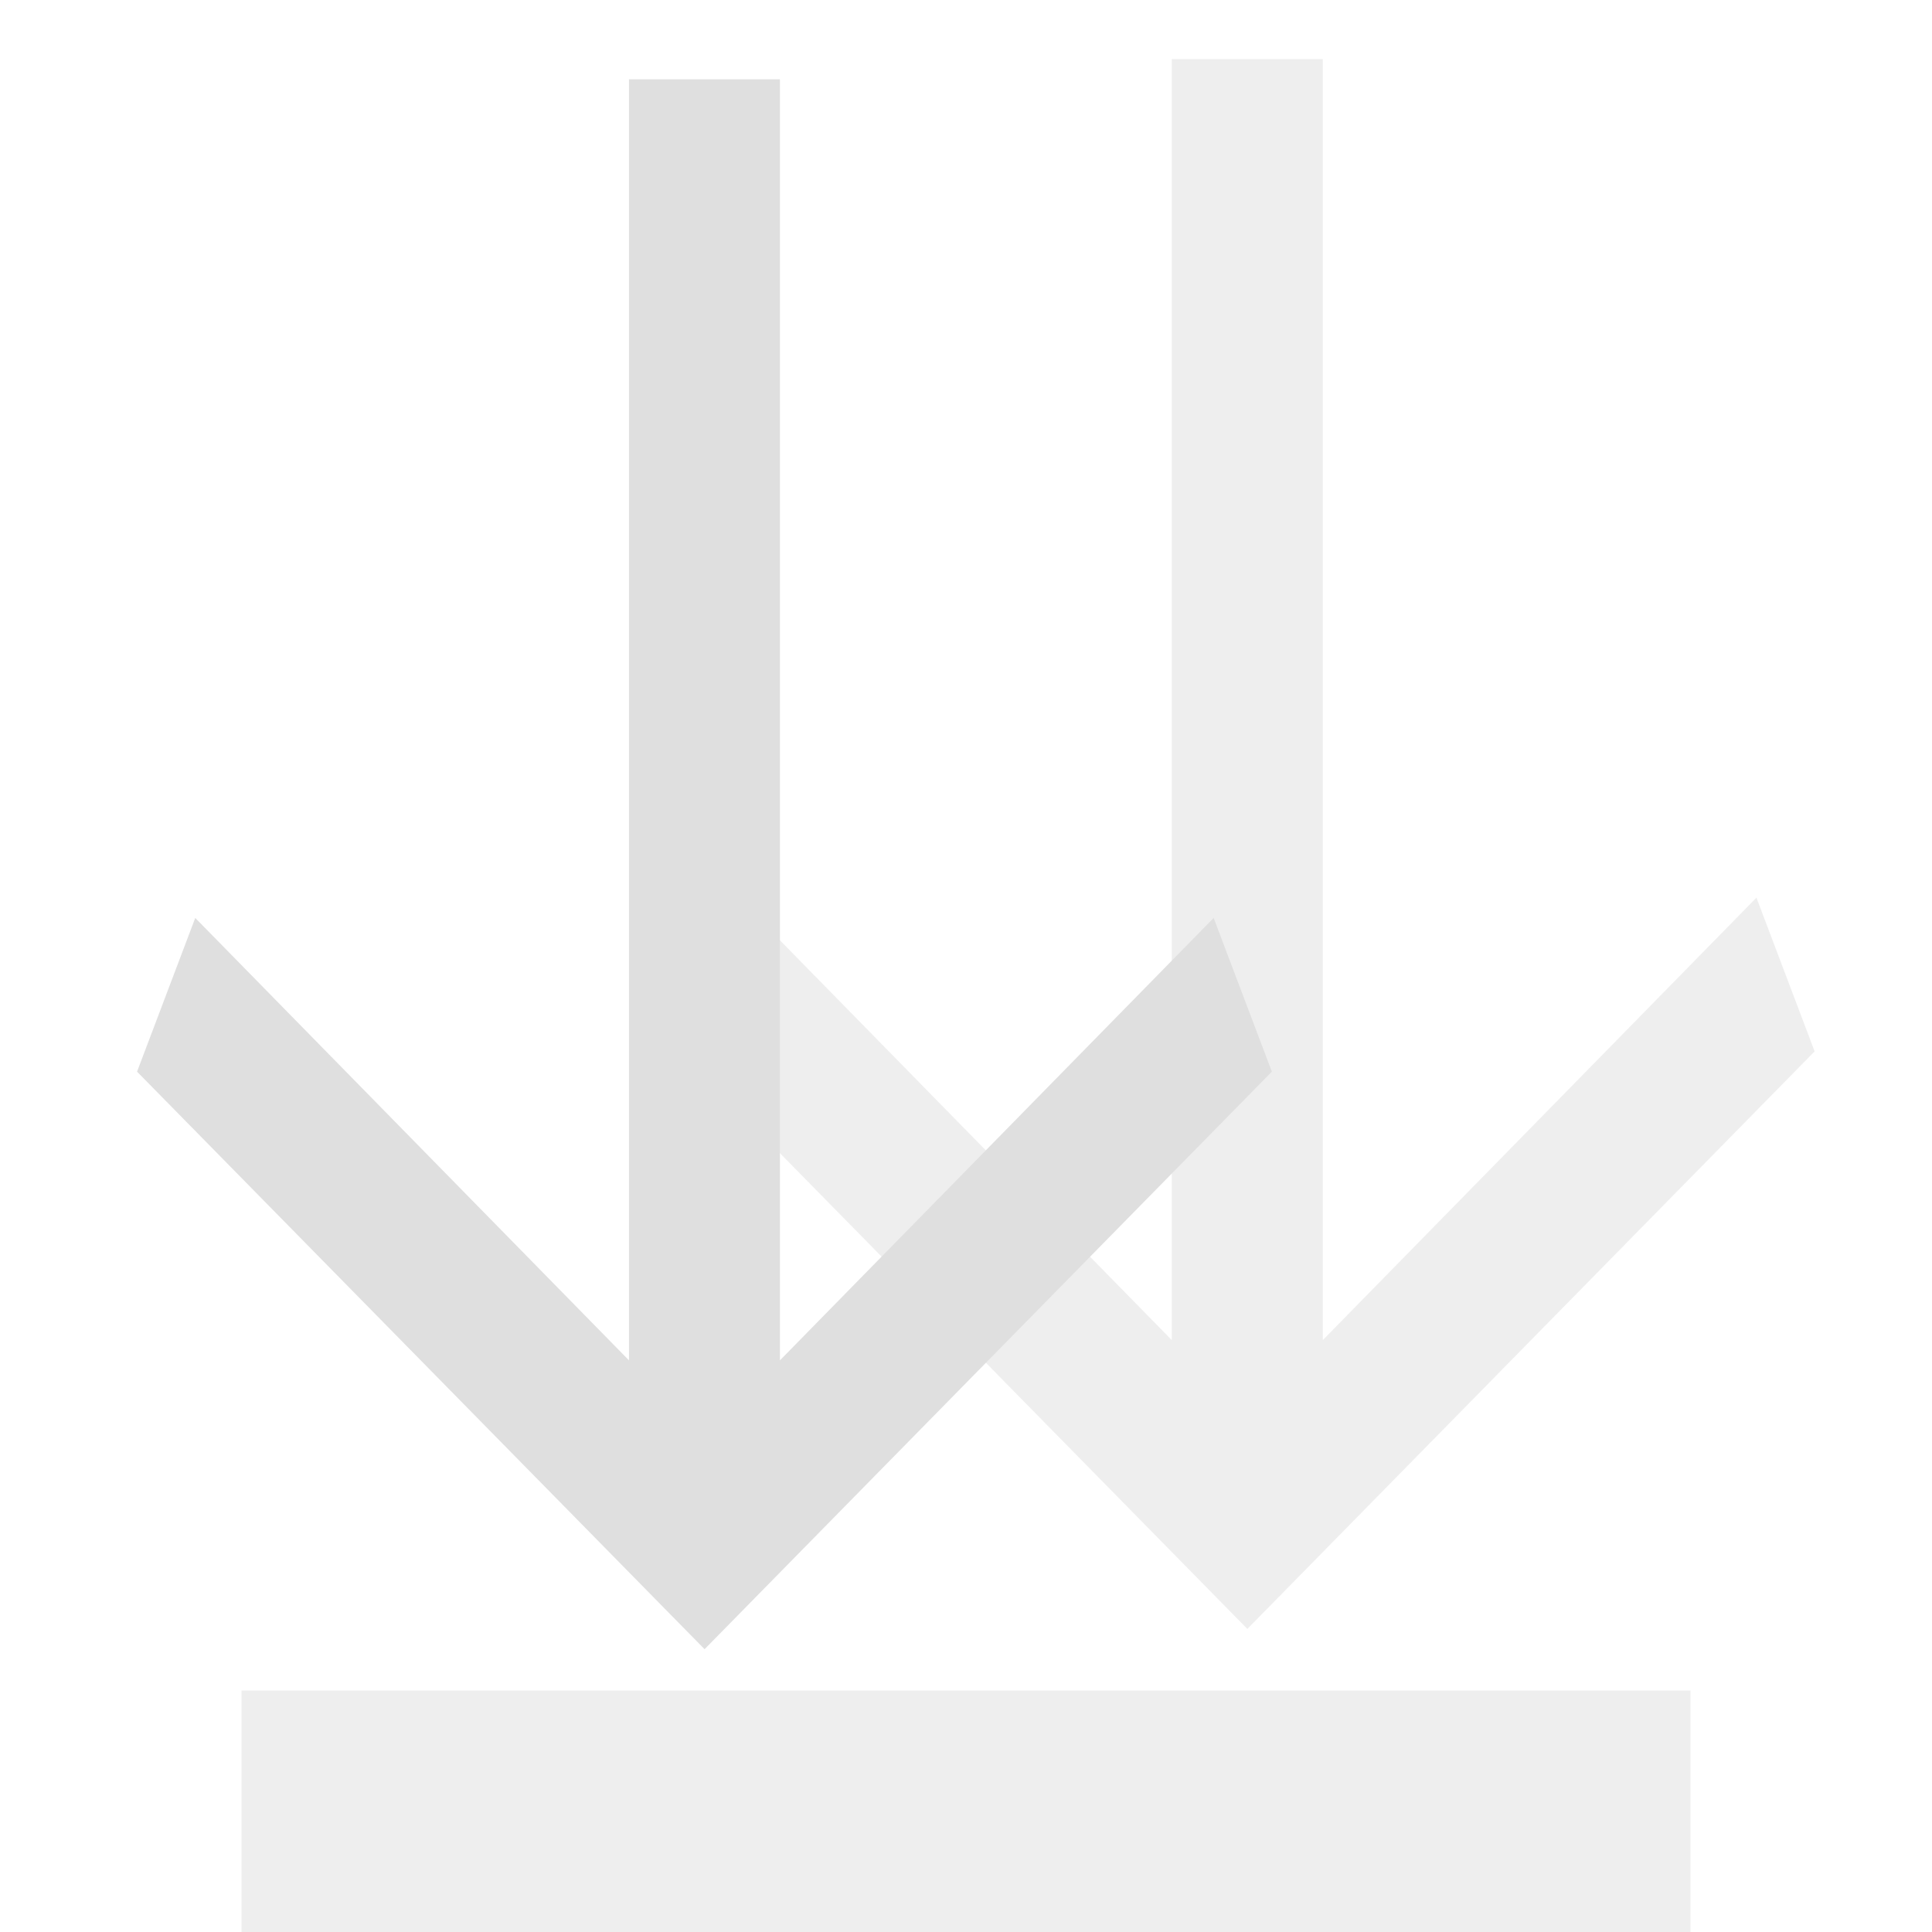
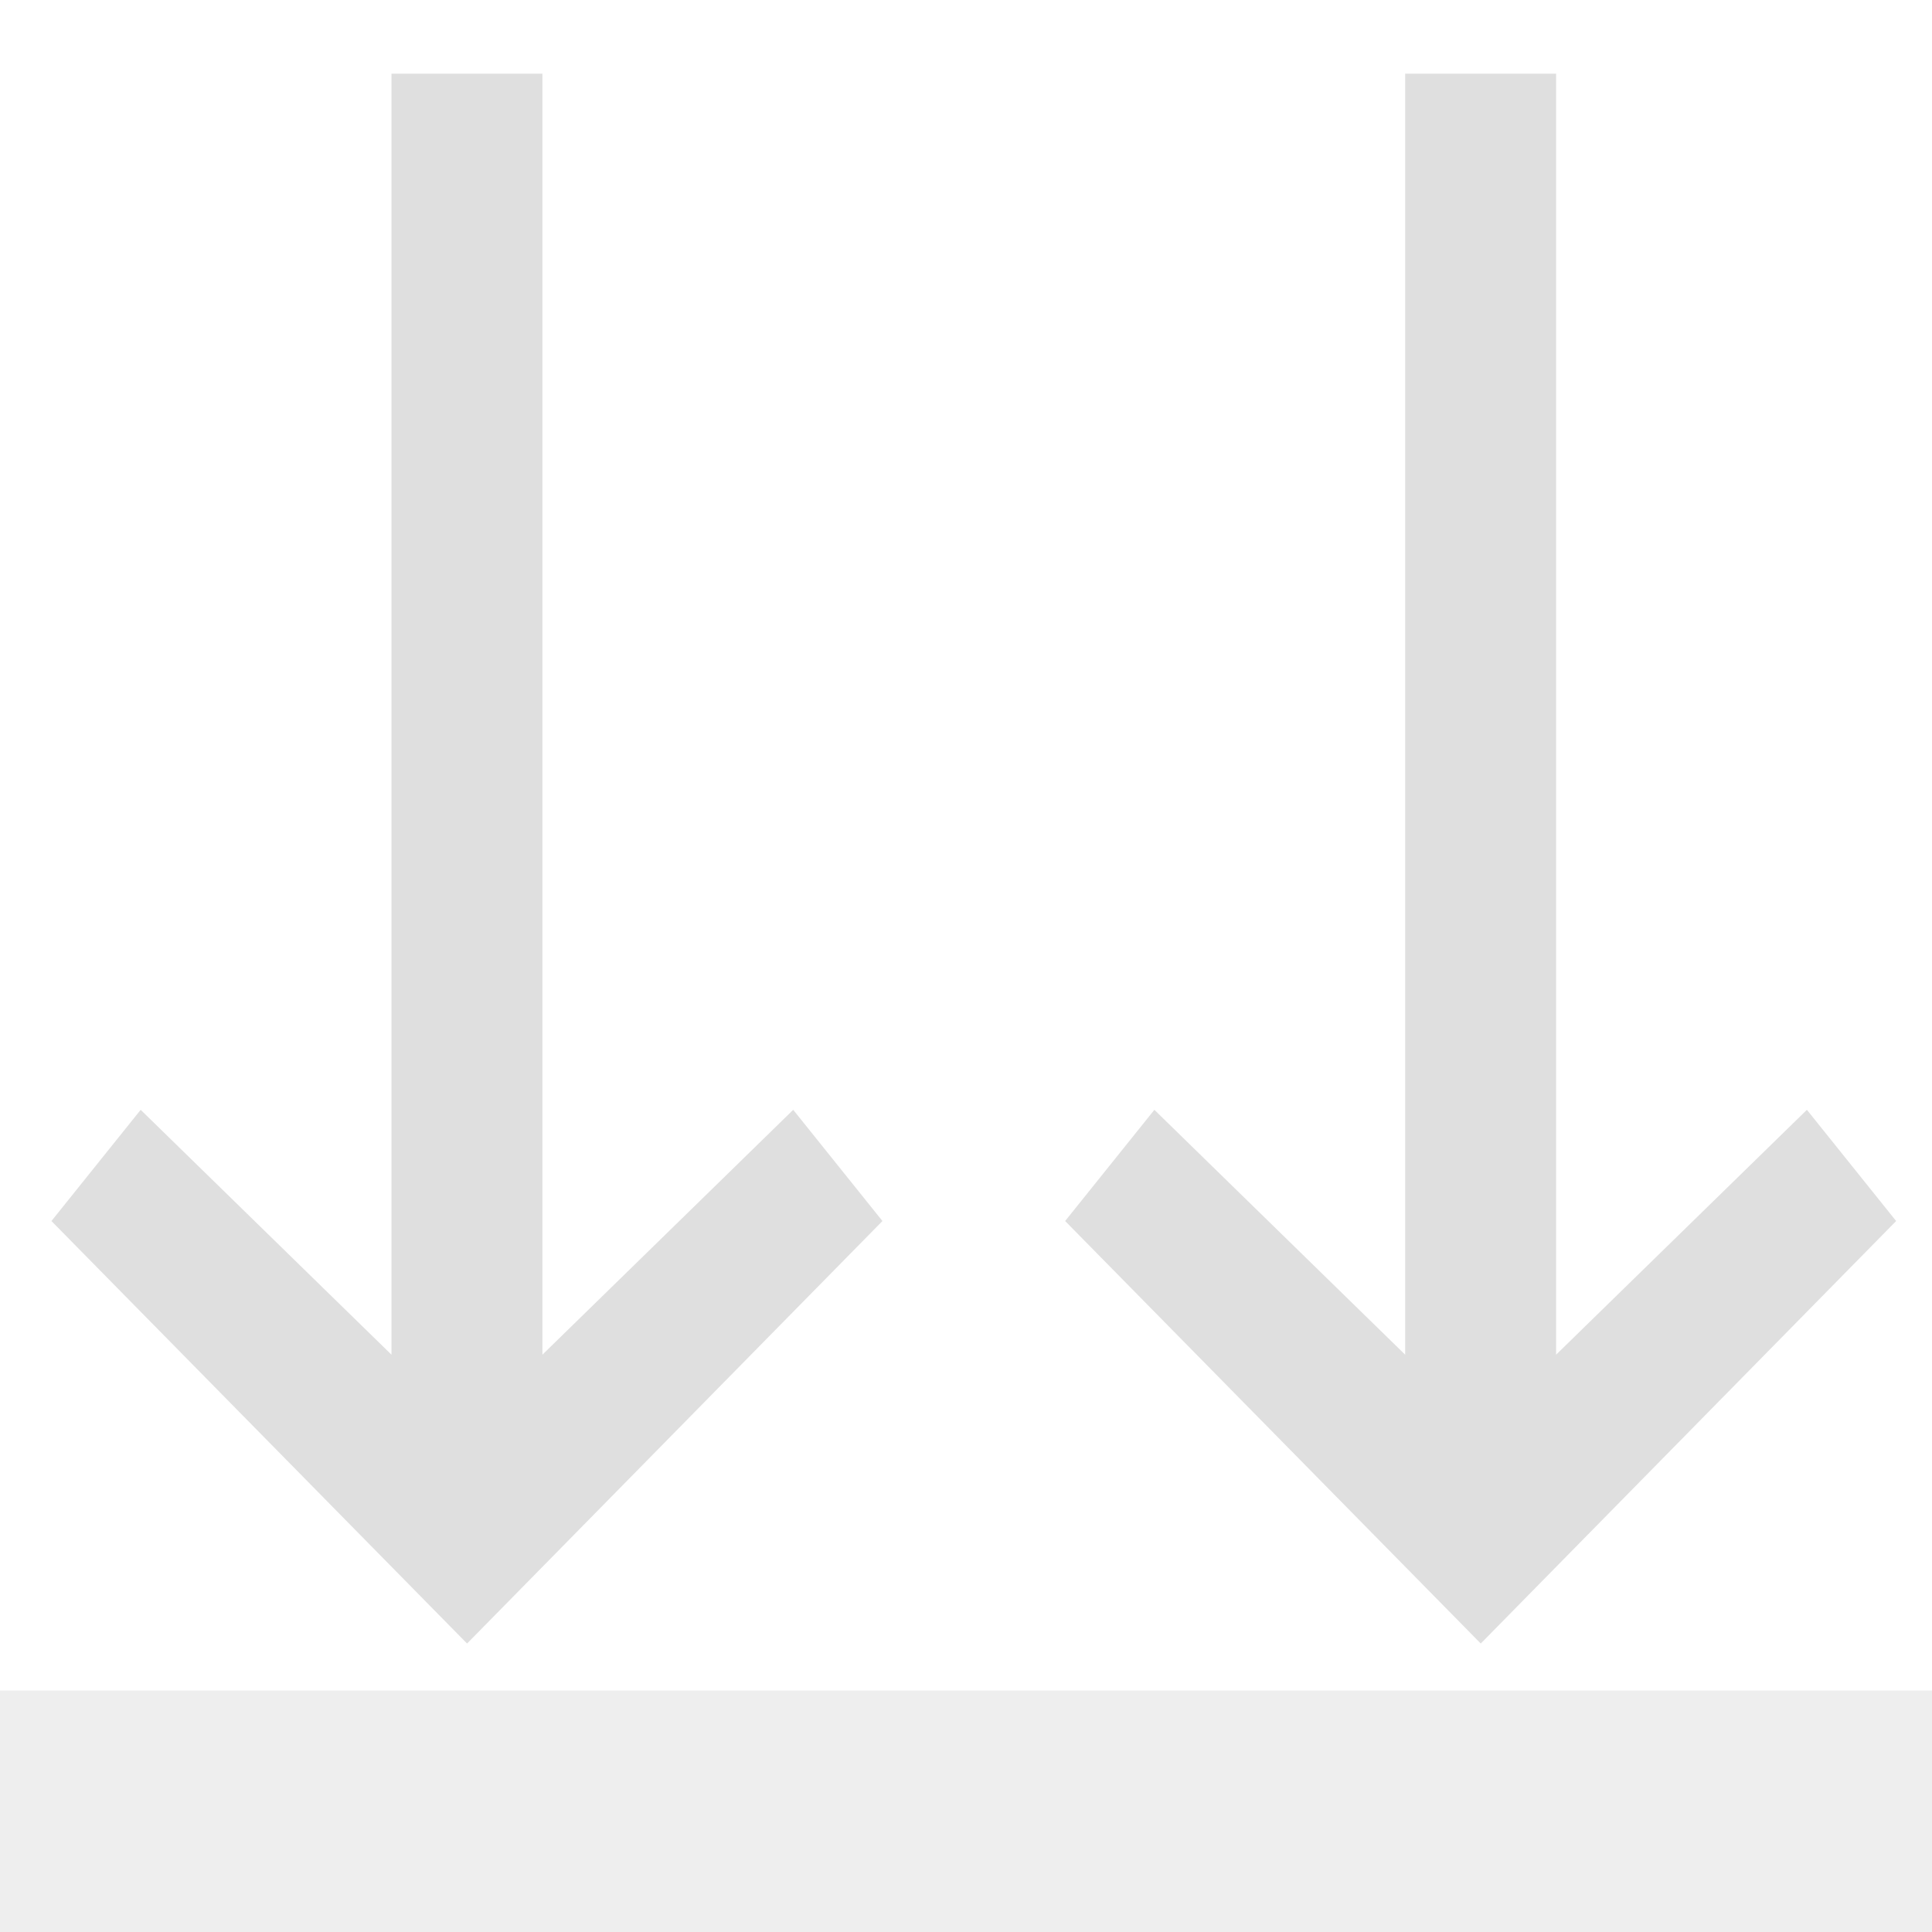
<svg xmlns="http://www.w3.org/2000/svg" style="fill-rule:evenodd;clip-rule:evenodd;stroke-linejoin:round;stroke-miterlimit:2" width="100%" height="100%" version="1.1" viewBox="0 0 16 16" xml:space="preserve">
  <defs>
    <style id="current-color-scheme" type="text/css">
   .ColorScheme-Text { color:#dfdfdf; } .ColorScheme-Highlight { color:#4285f4; } .ColorScheme-NeutralText { color:#ff9800; } .ColorScheme-PositiveText { color:#4caf50; } .ColorScheme-NegativeText { color:#f44336; }
  </style>
  </defs>
-   <rect style="fill:currentColor;fill-opacity:0.5" class="ColorScheme-Text" width="12" height="2" x="2" y="14" />
-   <path style="fill:currentColor;fill-opacity:0.5" class="ColorScheme-Text" d="M10.955,11.098l3.591,-3.664l0.482,1.273l-4.698,4.783l-4.699,-4.783l0.482,-1.273l3.591,3.664l0,-10.608l1.251,-0l0,10.608Z" />
-   <path style="fill:currentColor;" class="ColorScheme-Text" d="M6.459,11.266l3.592,-3.664l0.482,1.273l-4.698,4.783l-4.7,-4.783l0.482,-1.273l3.592,3.664l0,-10.609l1.25,-0l0,10.609Z" />
+   <rect style="fill:currentColor;fill-opacity:0.5" class="ColorScheme-Text" width="16" height="2" x="0" y="14" />
+   <path style="fill:currentColor;" class="ColorScheme-Text" d="M4.492,11.219l2.077,-2.028l0.739,0.921l-3.44,3.499l-3.442,-3.499l0.739,-0.921l2.077,2.028l-0,-10.609l1.25,0l-0,10.609Z" />
+   <path style="fill:currentColor;" class="ColorScheme-Text" d="M12.887,11.219l2.077,-2.028l0.739,0.921l-3.44,3.499l-3.442,-3.499l0.739,-0.921l2.077,2.028l-0,-10.609l1.25,0l-0,10.609Z" />
</svg>
